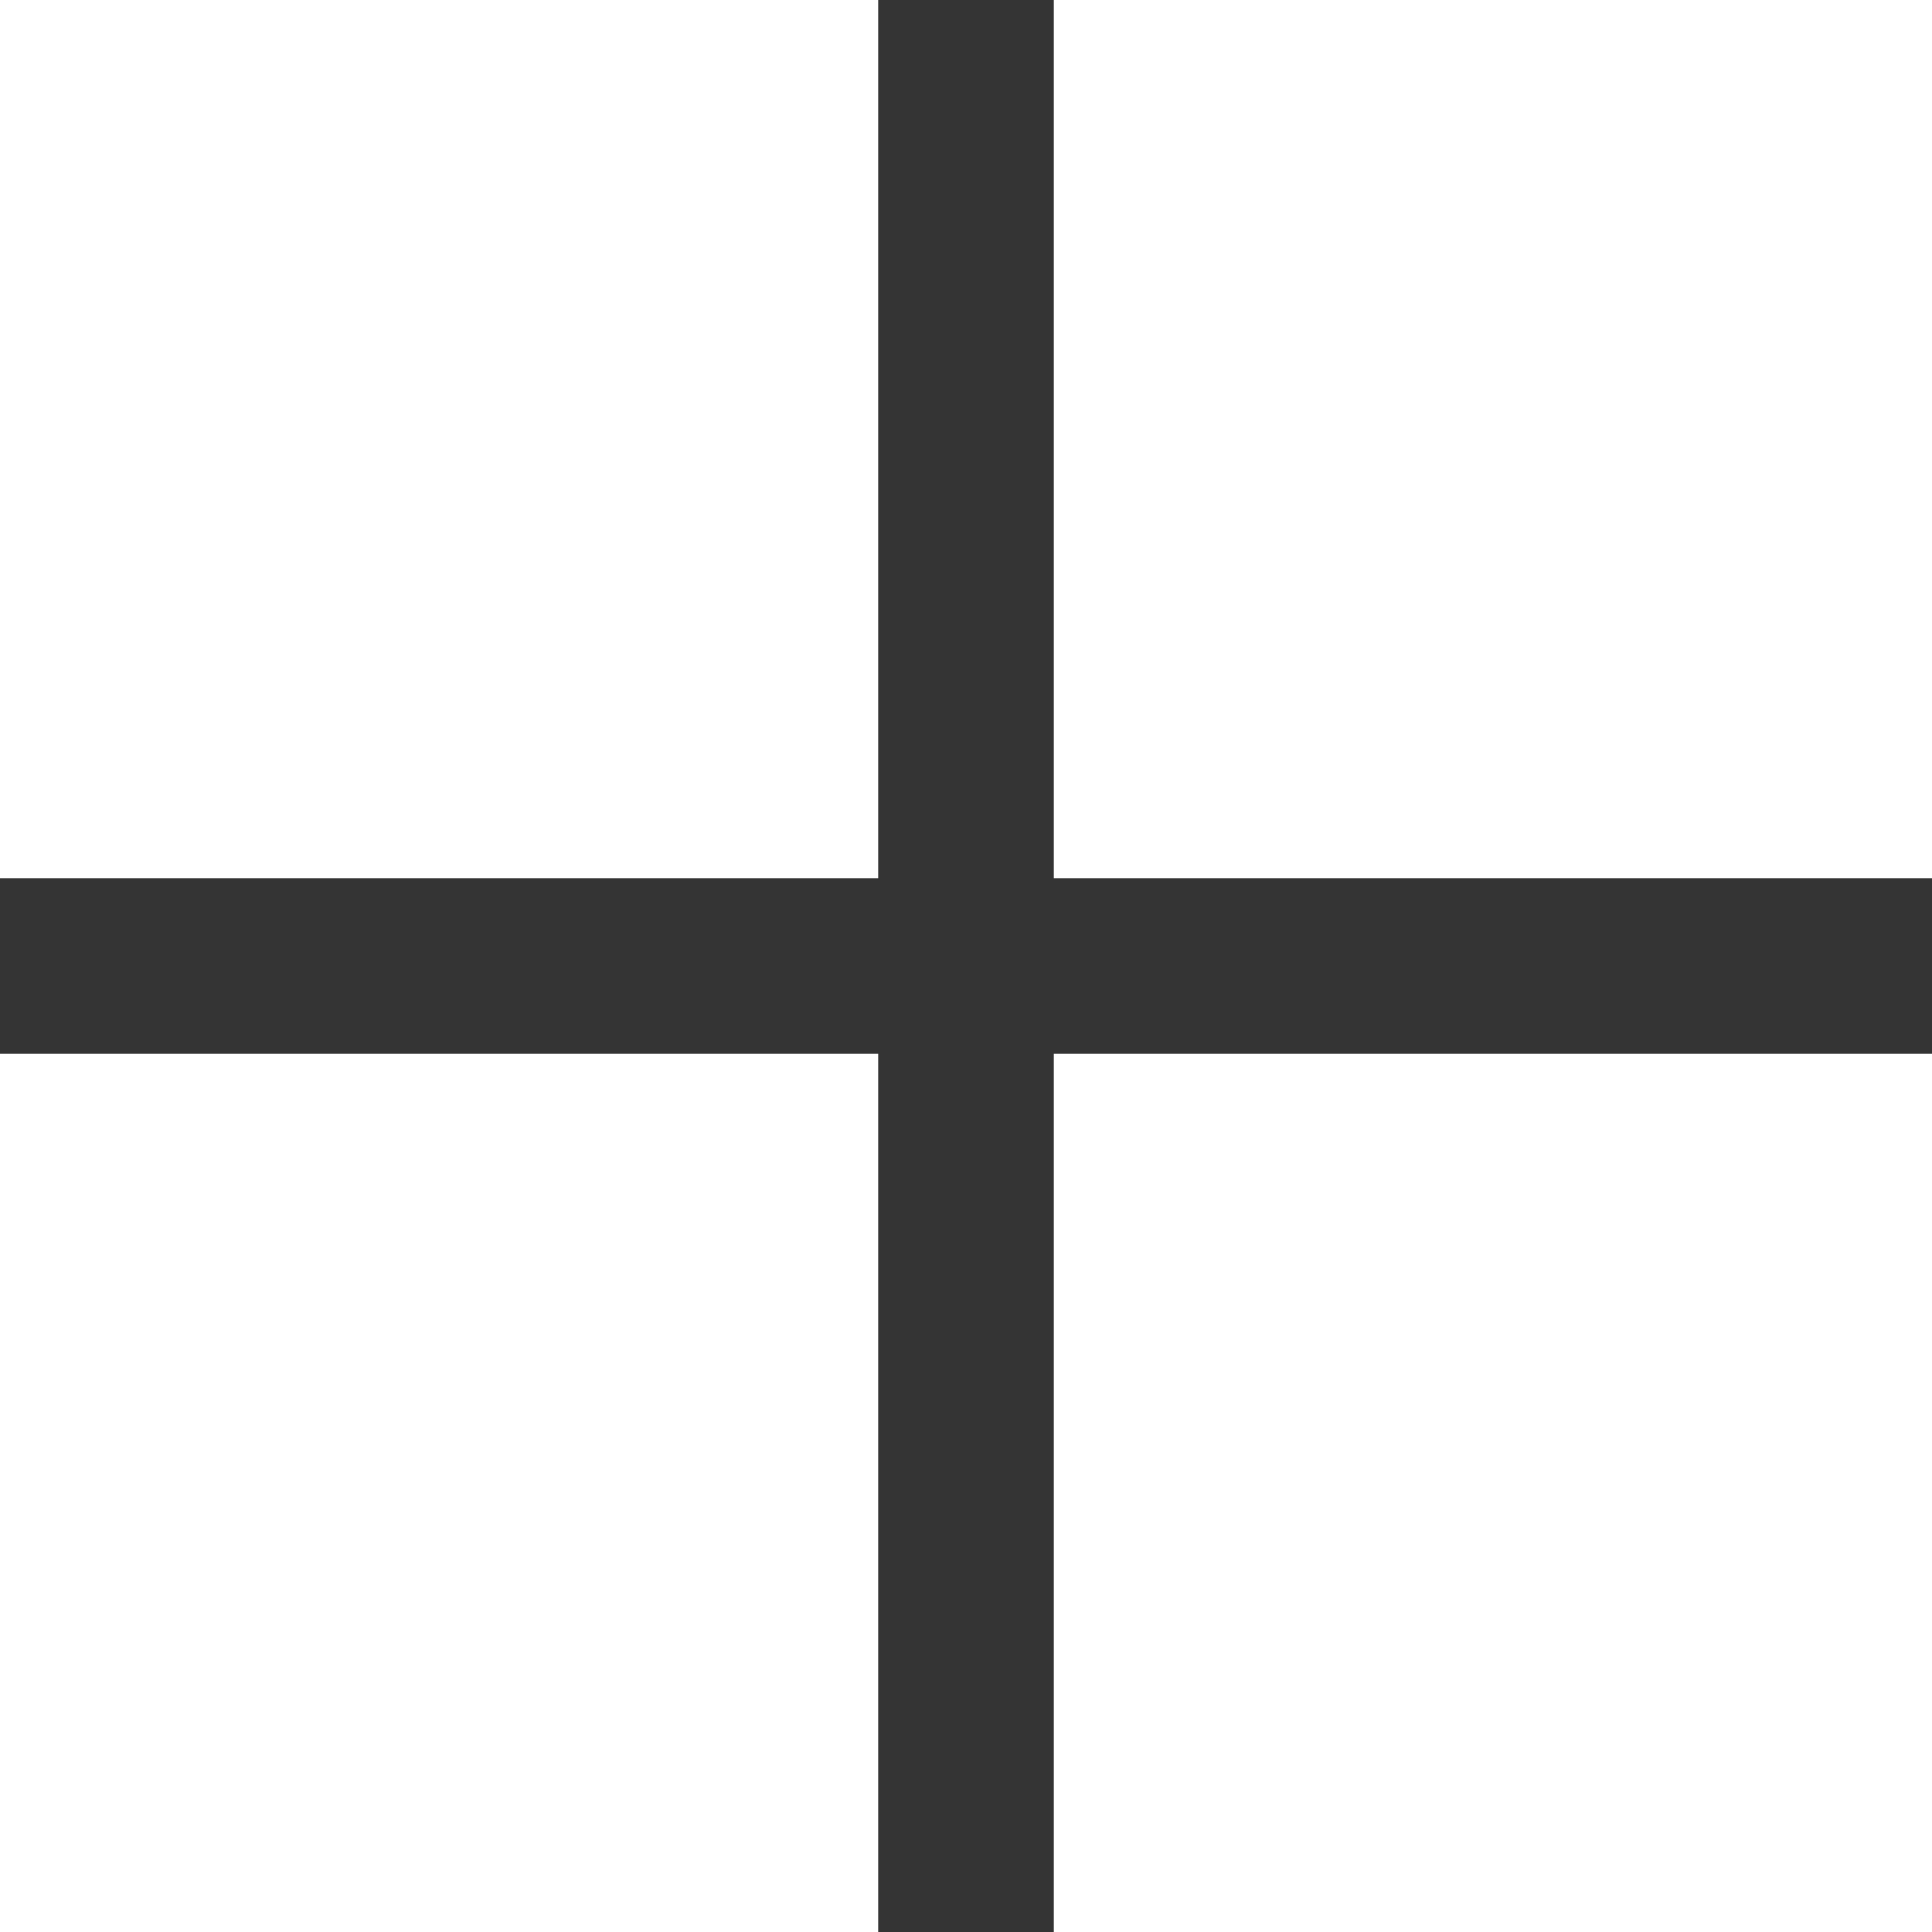
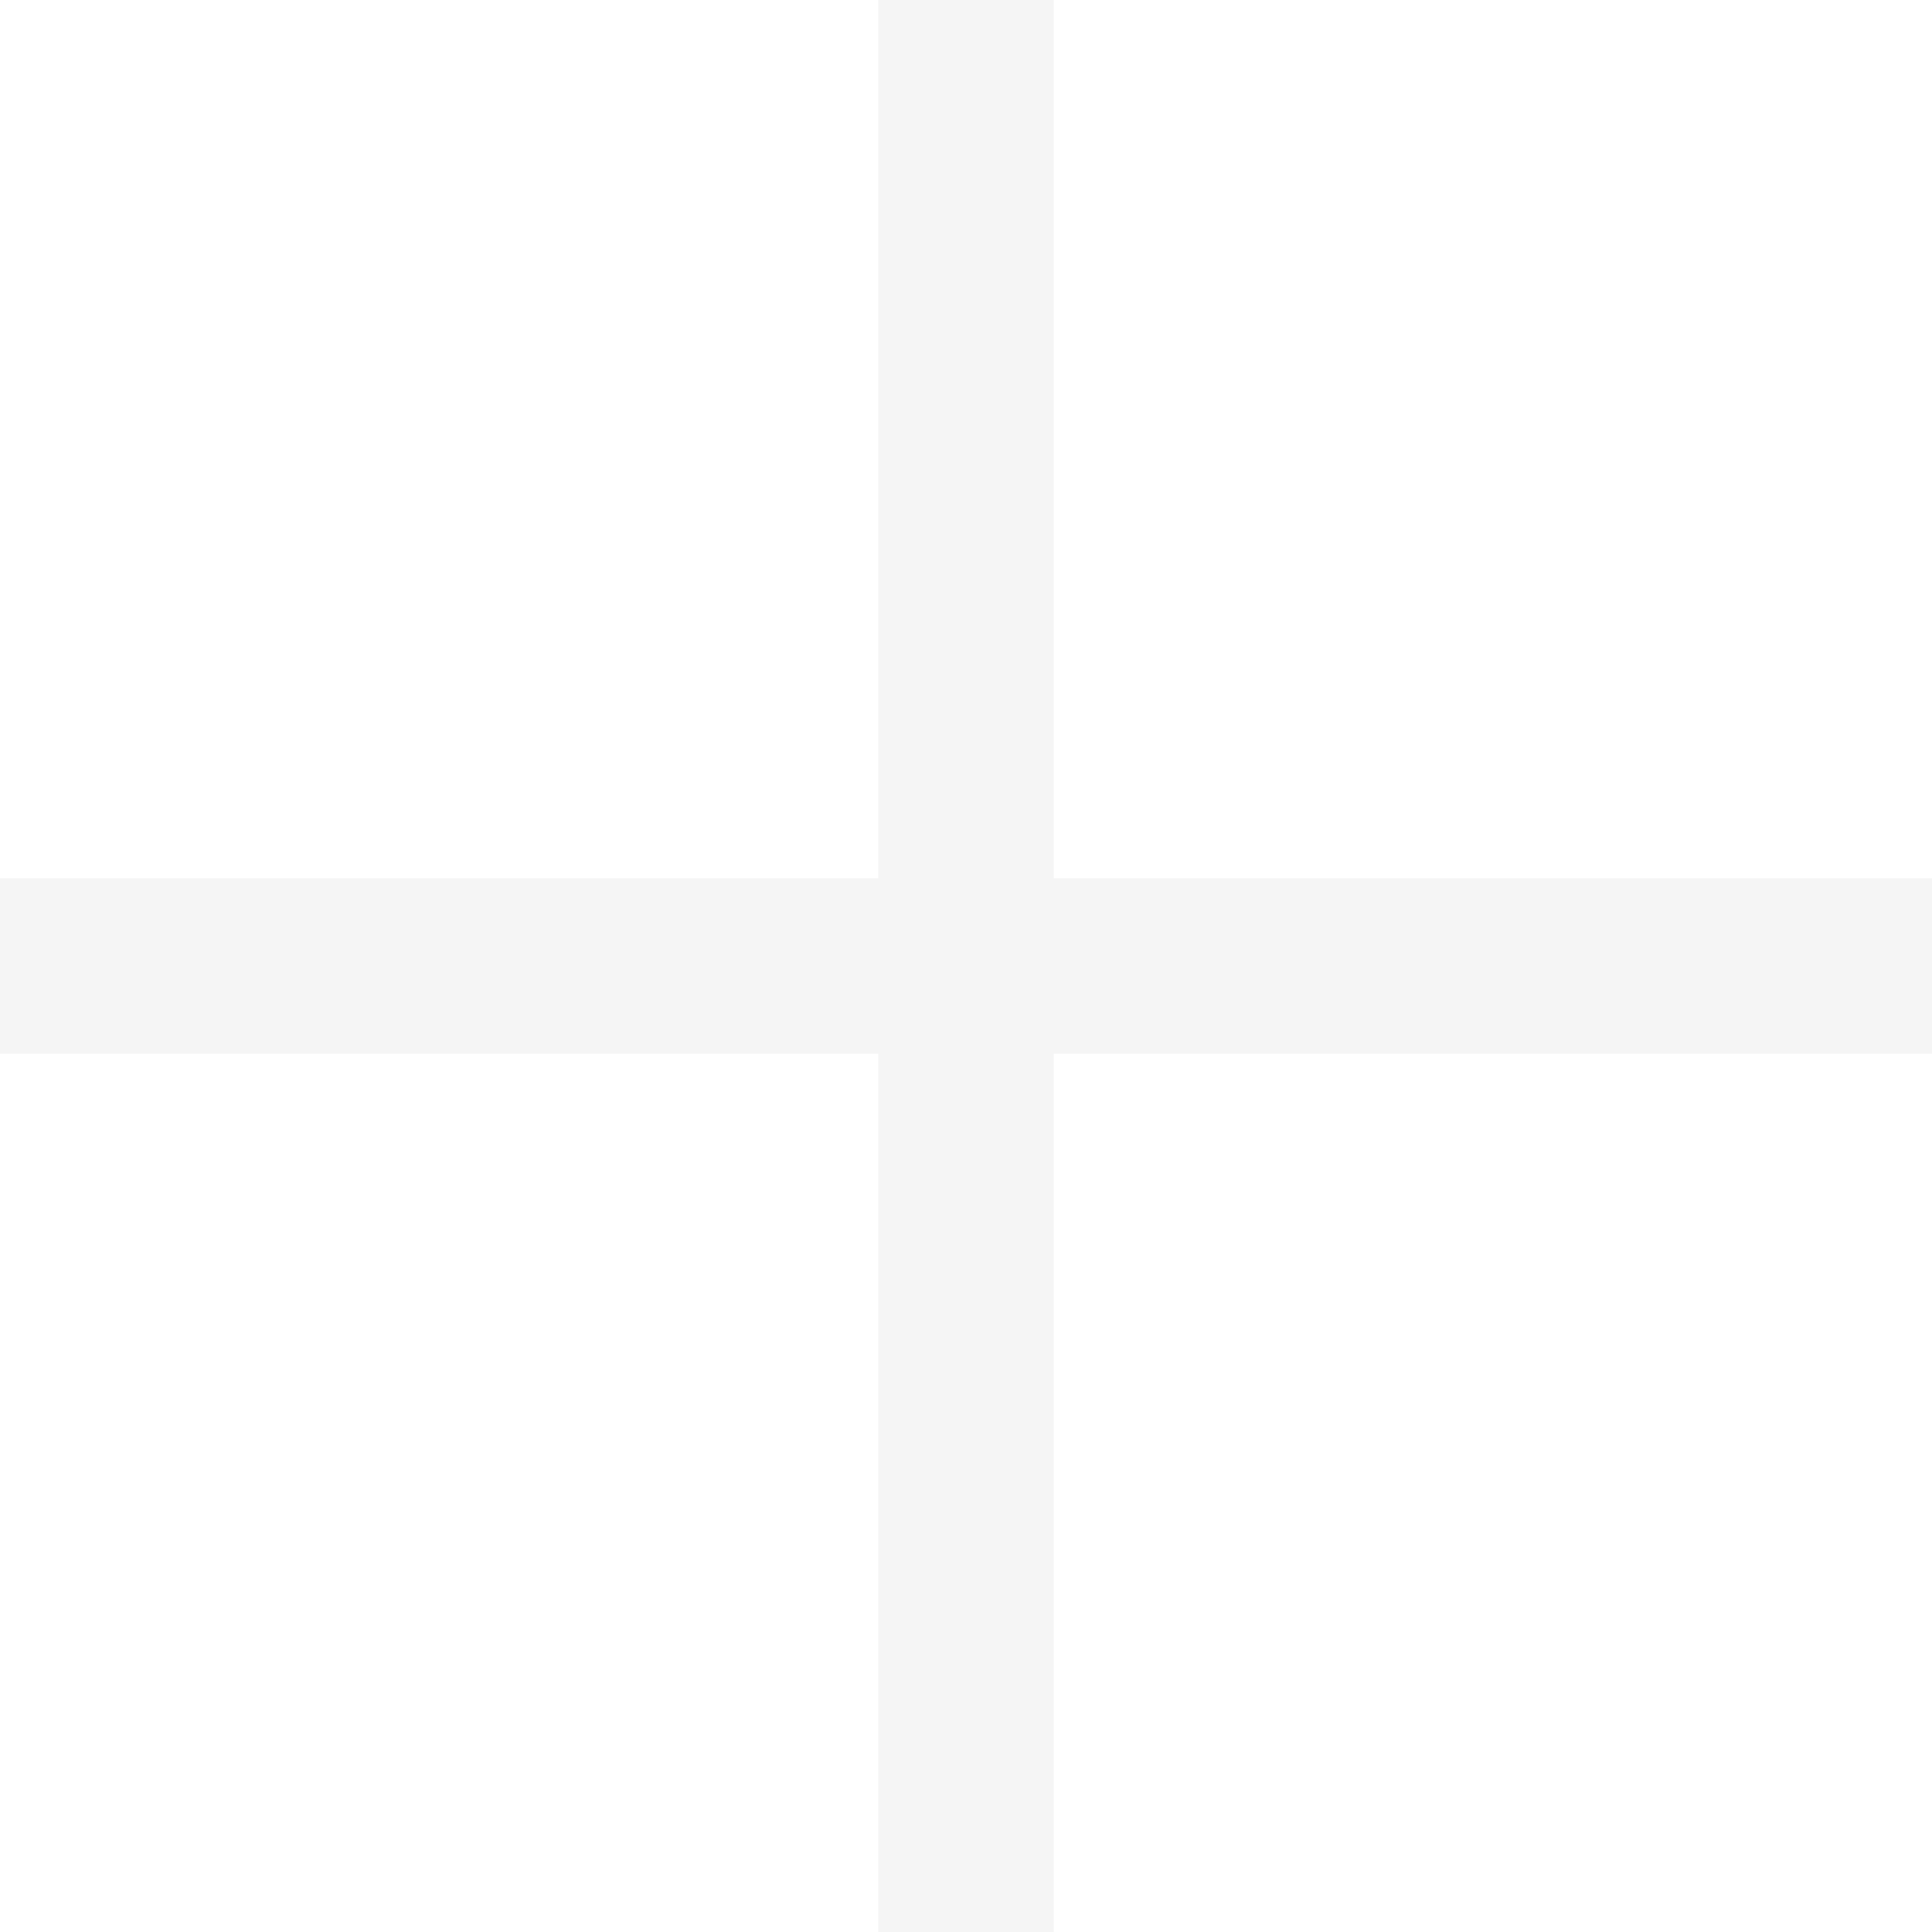
<svg xmlns="http://www.w3.org/2000/svg" width="11" height="11" viewBox="0 0 11 11" fill="none">
-   <line x1="5.5" y1="-2.18557e-08" x2="5.5" y2="11" stroke="#343434" />
-   <line y1="5.5" x2="11" y2="5.5" stroke="#343434" />
+   <line x1="5.5" y1="-2.18557e-08" x2="5.5" y2="11" stroke="#f5f5f5" />
+   <line y1="5.5" x2="11" y2="5.5" stroke="#f5f5f5" />
</svg>
